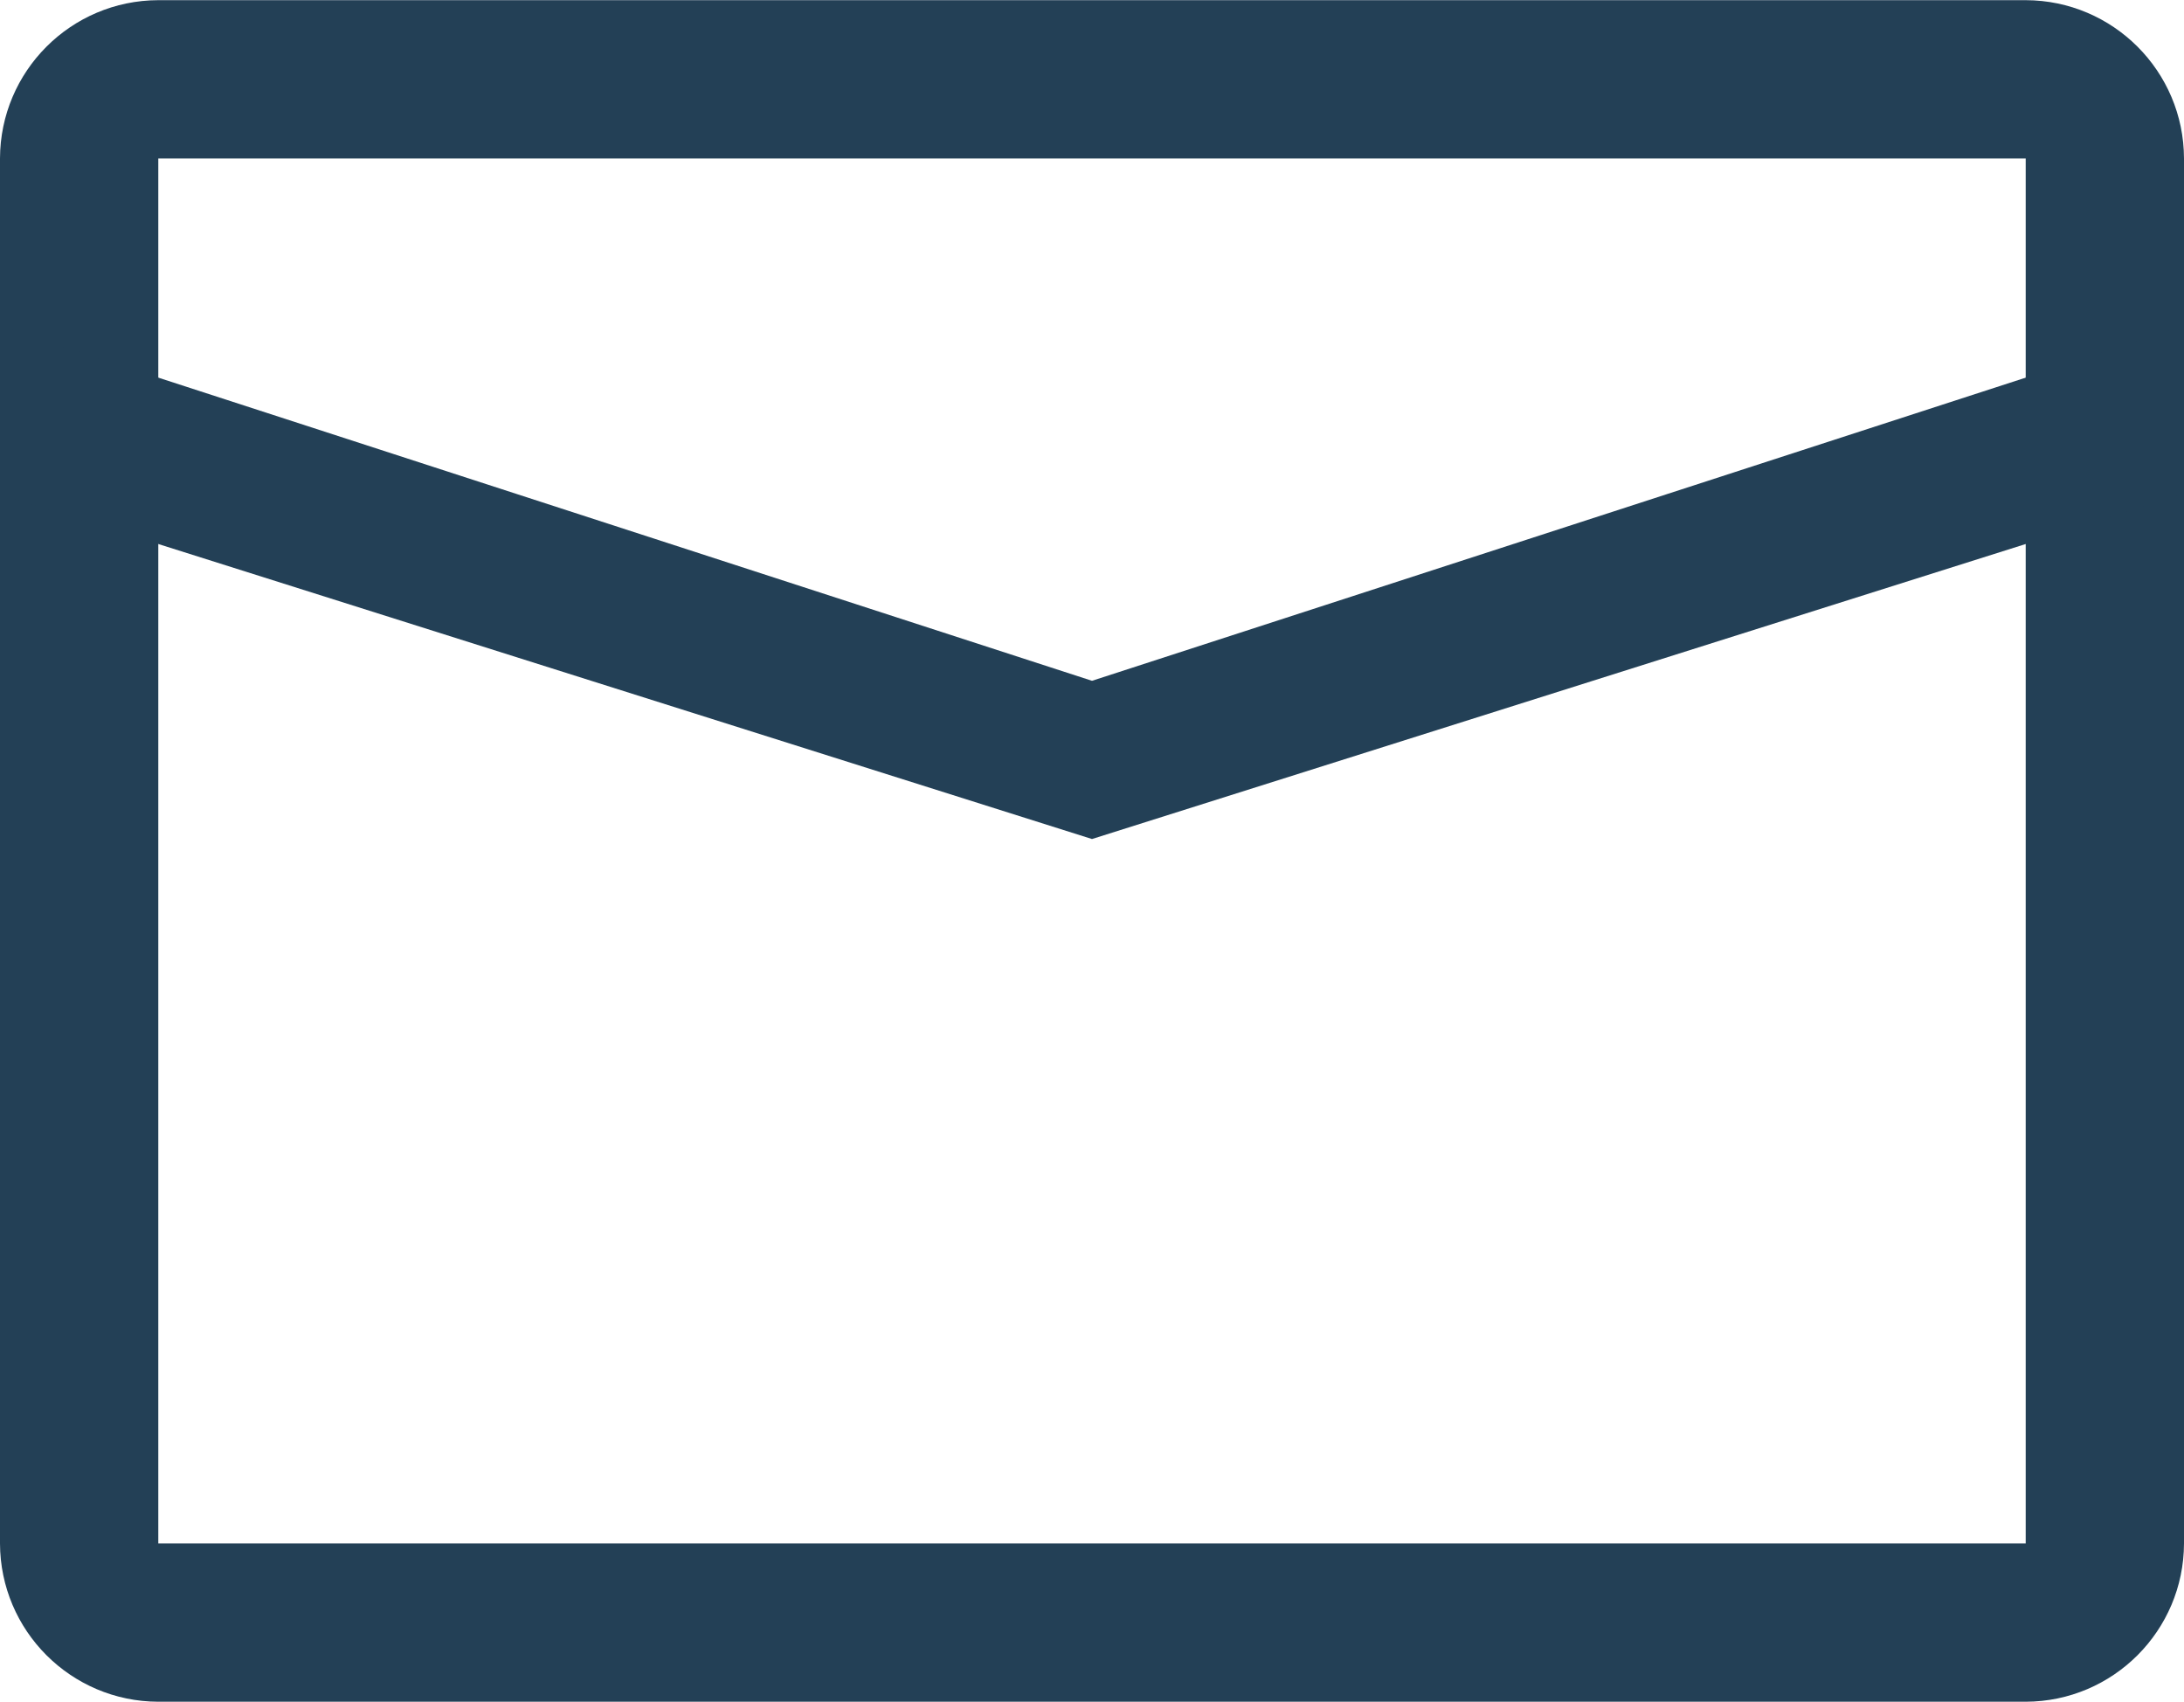
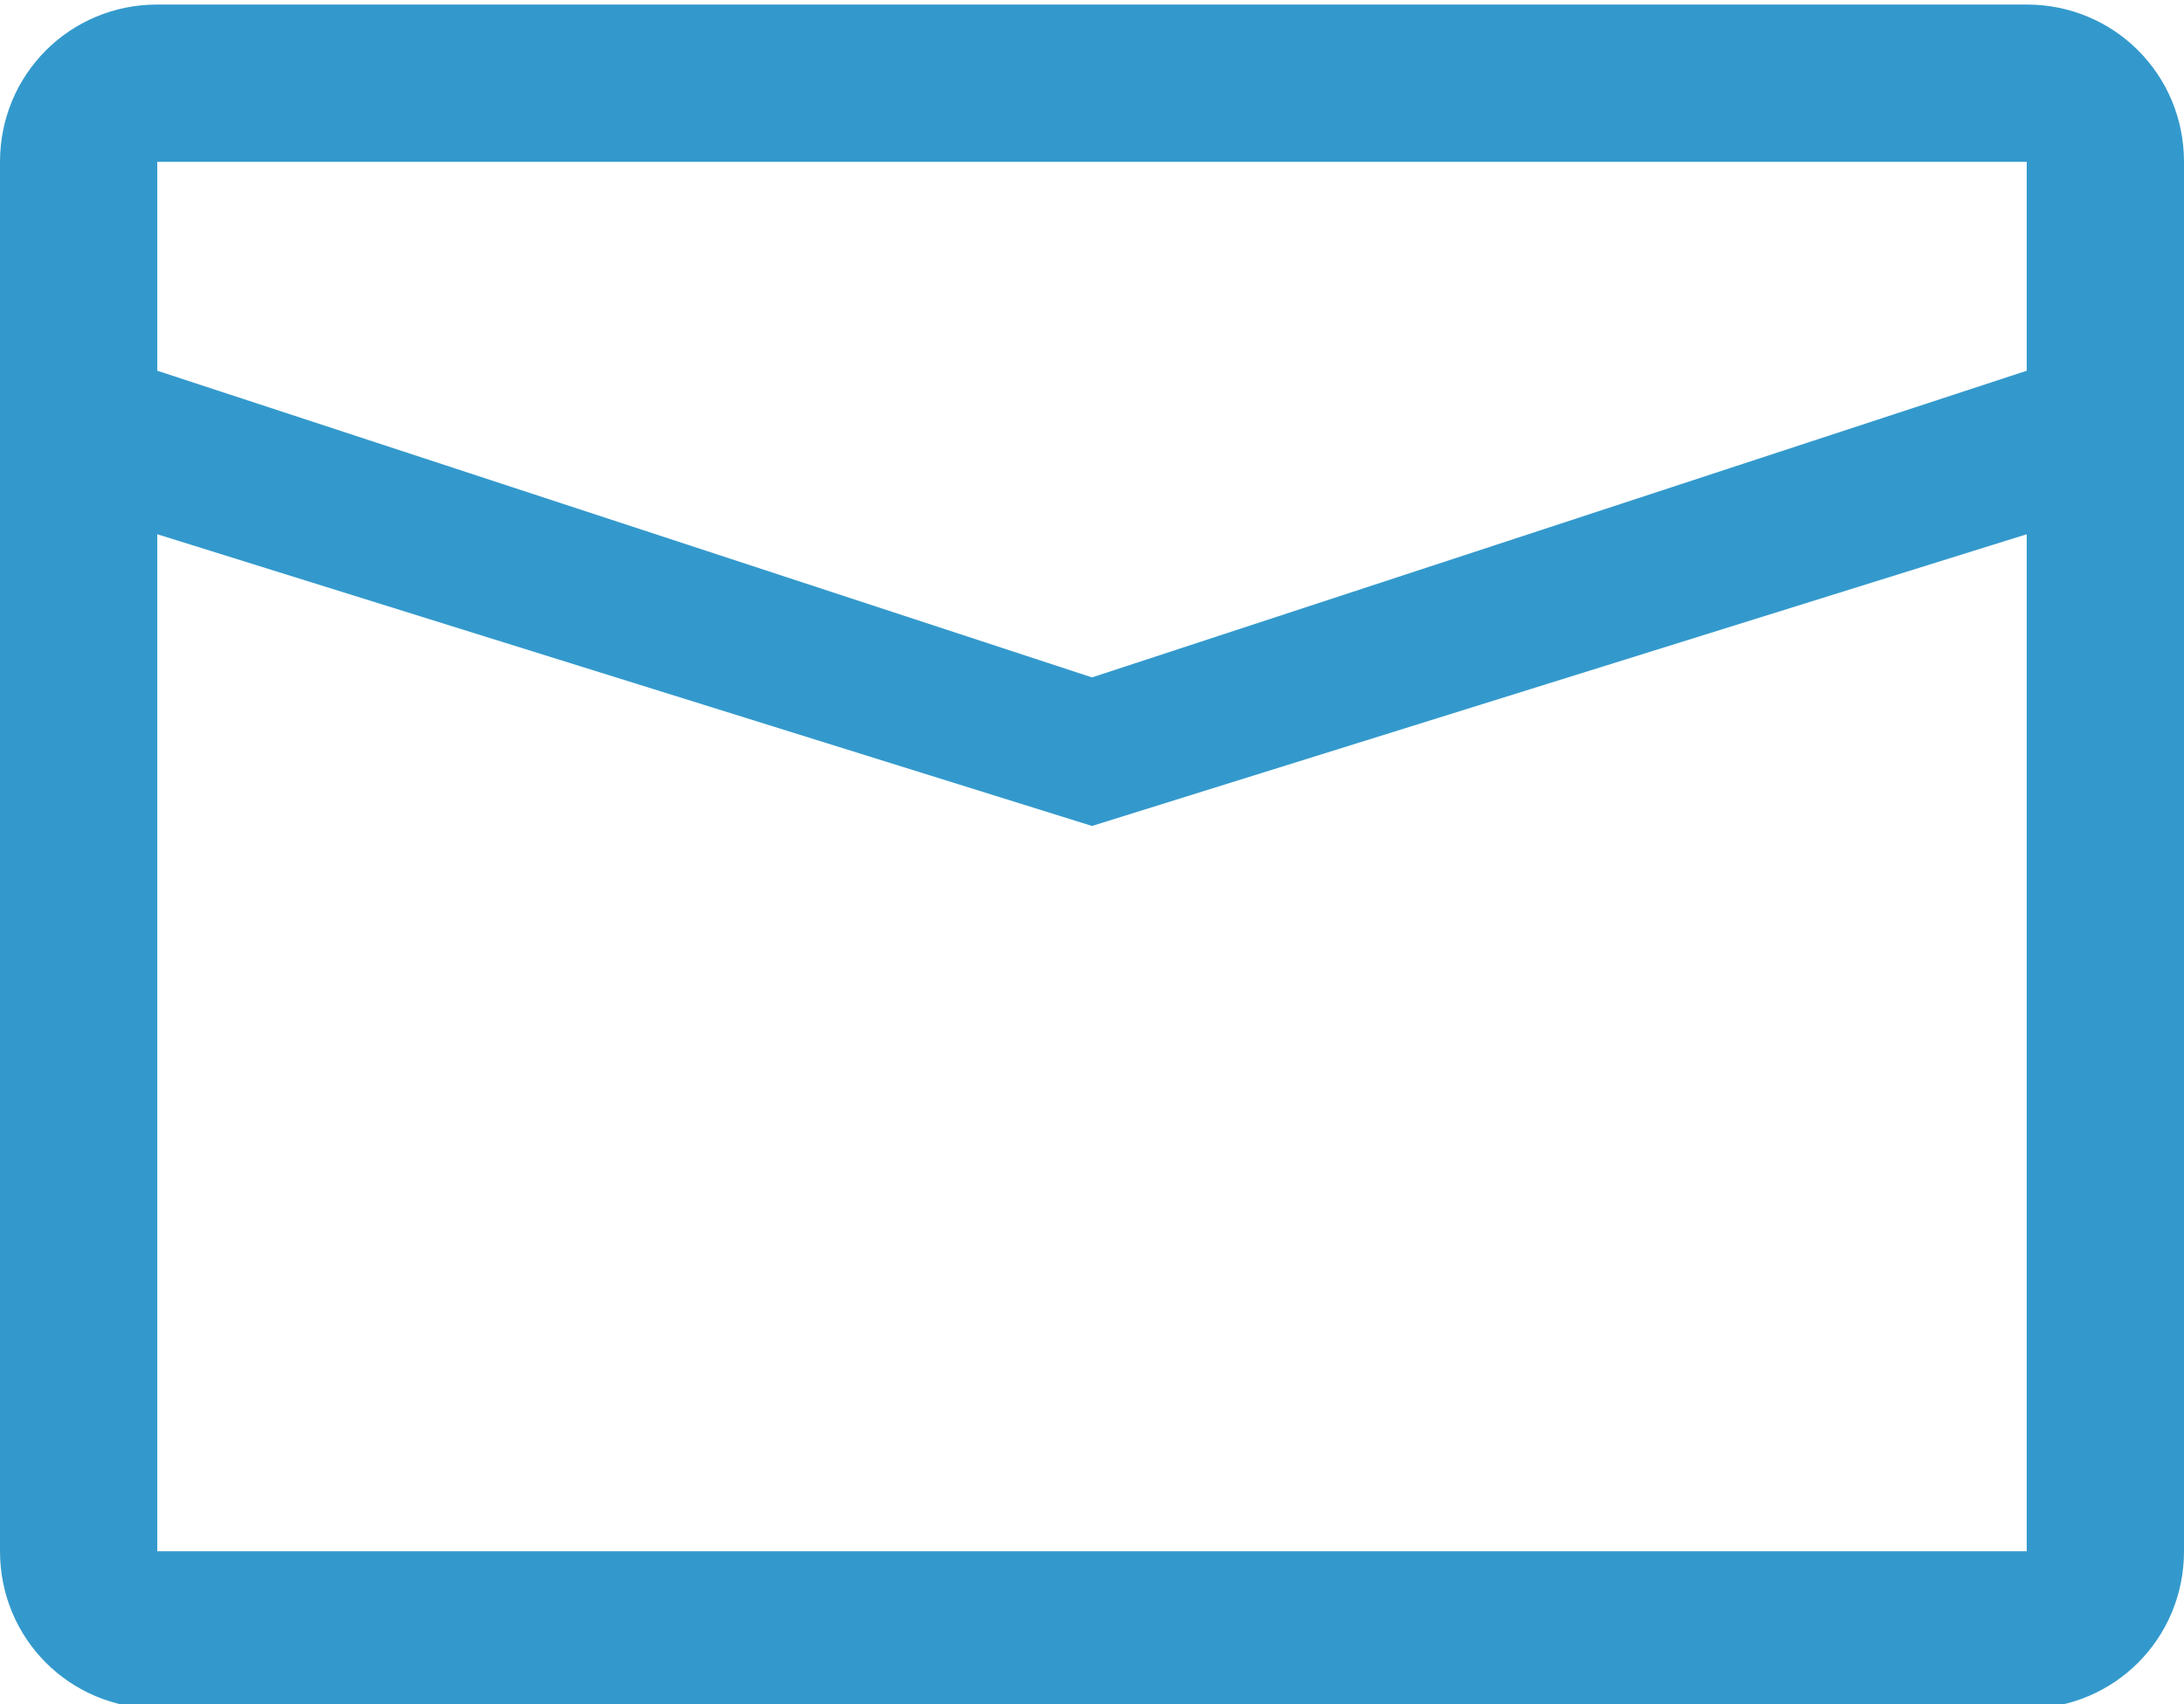
- <svg xmlns="http://www.w3.org/2000/svg" viewBox="-9320 -22851.25 25 19.475">
-   <defs>
-     <style>.a{fill:#234056;}</style>
-   </defs>
+ <svg xmlns="http://www.w3.org/2000/svg" version="1.1" id="Layer_1" x="0px" y="0px" viewBox="0 0 25 19.5" style="enable-background:new 0 0 25 19.5;" xml:space="preserve">
+   <style type="text/css">
+ 	.st0{fill:#3399CC;}
+ </style>
  <g transform="translate(-9320 -22851.249)">
    <g transform="translate(0 0)">
-       <path class="a" d="M218.188,24.812V40.663H196.812V24.812h21.377m0-1.812H196.812A1.817,1.817,0,0,0,195,24.812V40.663a1.817,1.817,0,0,0,1.812,1.812h21.377A1.817,1.817,0,0,0,220,40.663V24.812A1.817,1.817,0,0,0,218.188,23Z" transform="translate(-195 -23)" />
+       <path class="st0" d="M9343.2,22853.1v15.9h-21.4v-15.9H9343.2 M9343.2,22851.3h-21.4c-1,0-1.8,0.8-1.8,1.8v15.9    c0,1,0.8,1.8,1.8,1.8h21.4c1,0,1.8-0.8,1.8-1.8v-15.9C9345,22852.1,9344.2,22851.3,9343.2,22851.3L9343.2,22851.3z" />
    </g>
-     <path class="a" d="M207.5,47.658,195,43.6v1.92l12.5,3.949L220,45.52V43.6Z" transform="translate(-195 -39.868)" />
+     <path class="st0" d="M9332.5,22859l-12.5-4.1v1.9l12.5,3.9l12.5-3.9v-1.9L9332.5,22859z" />
  </g>
</svg>
